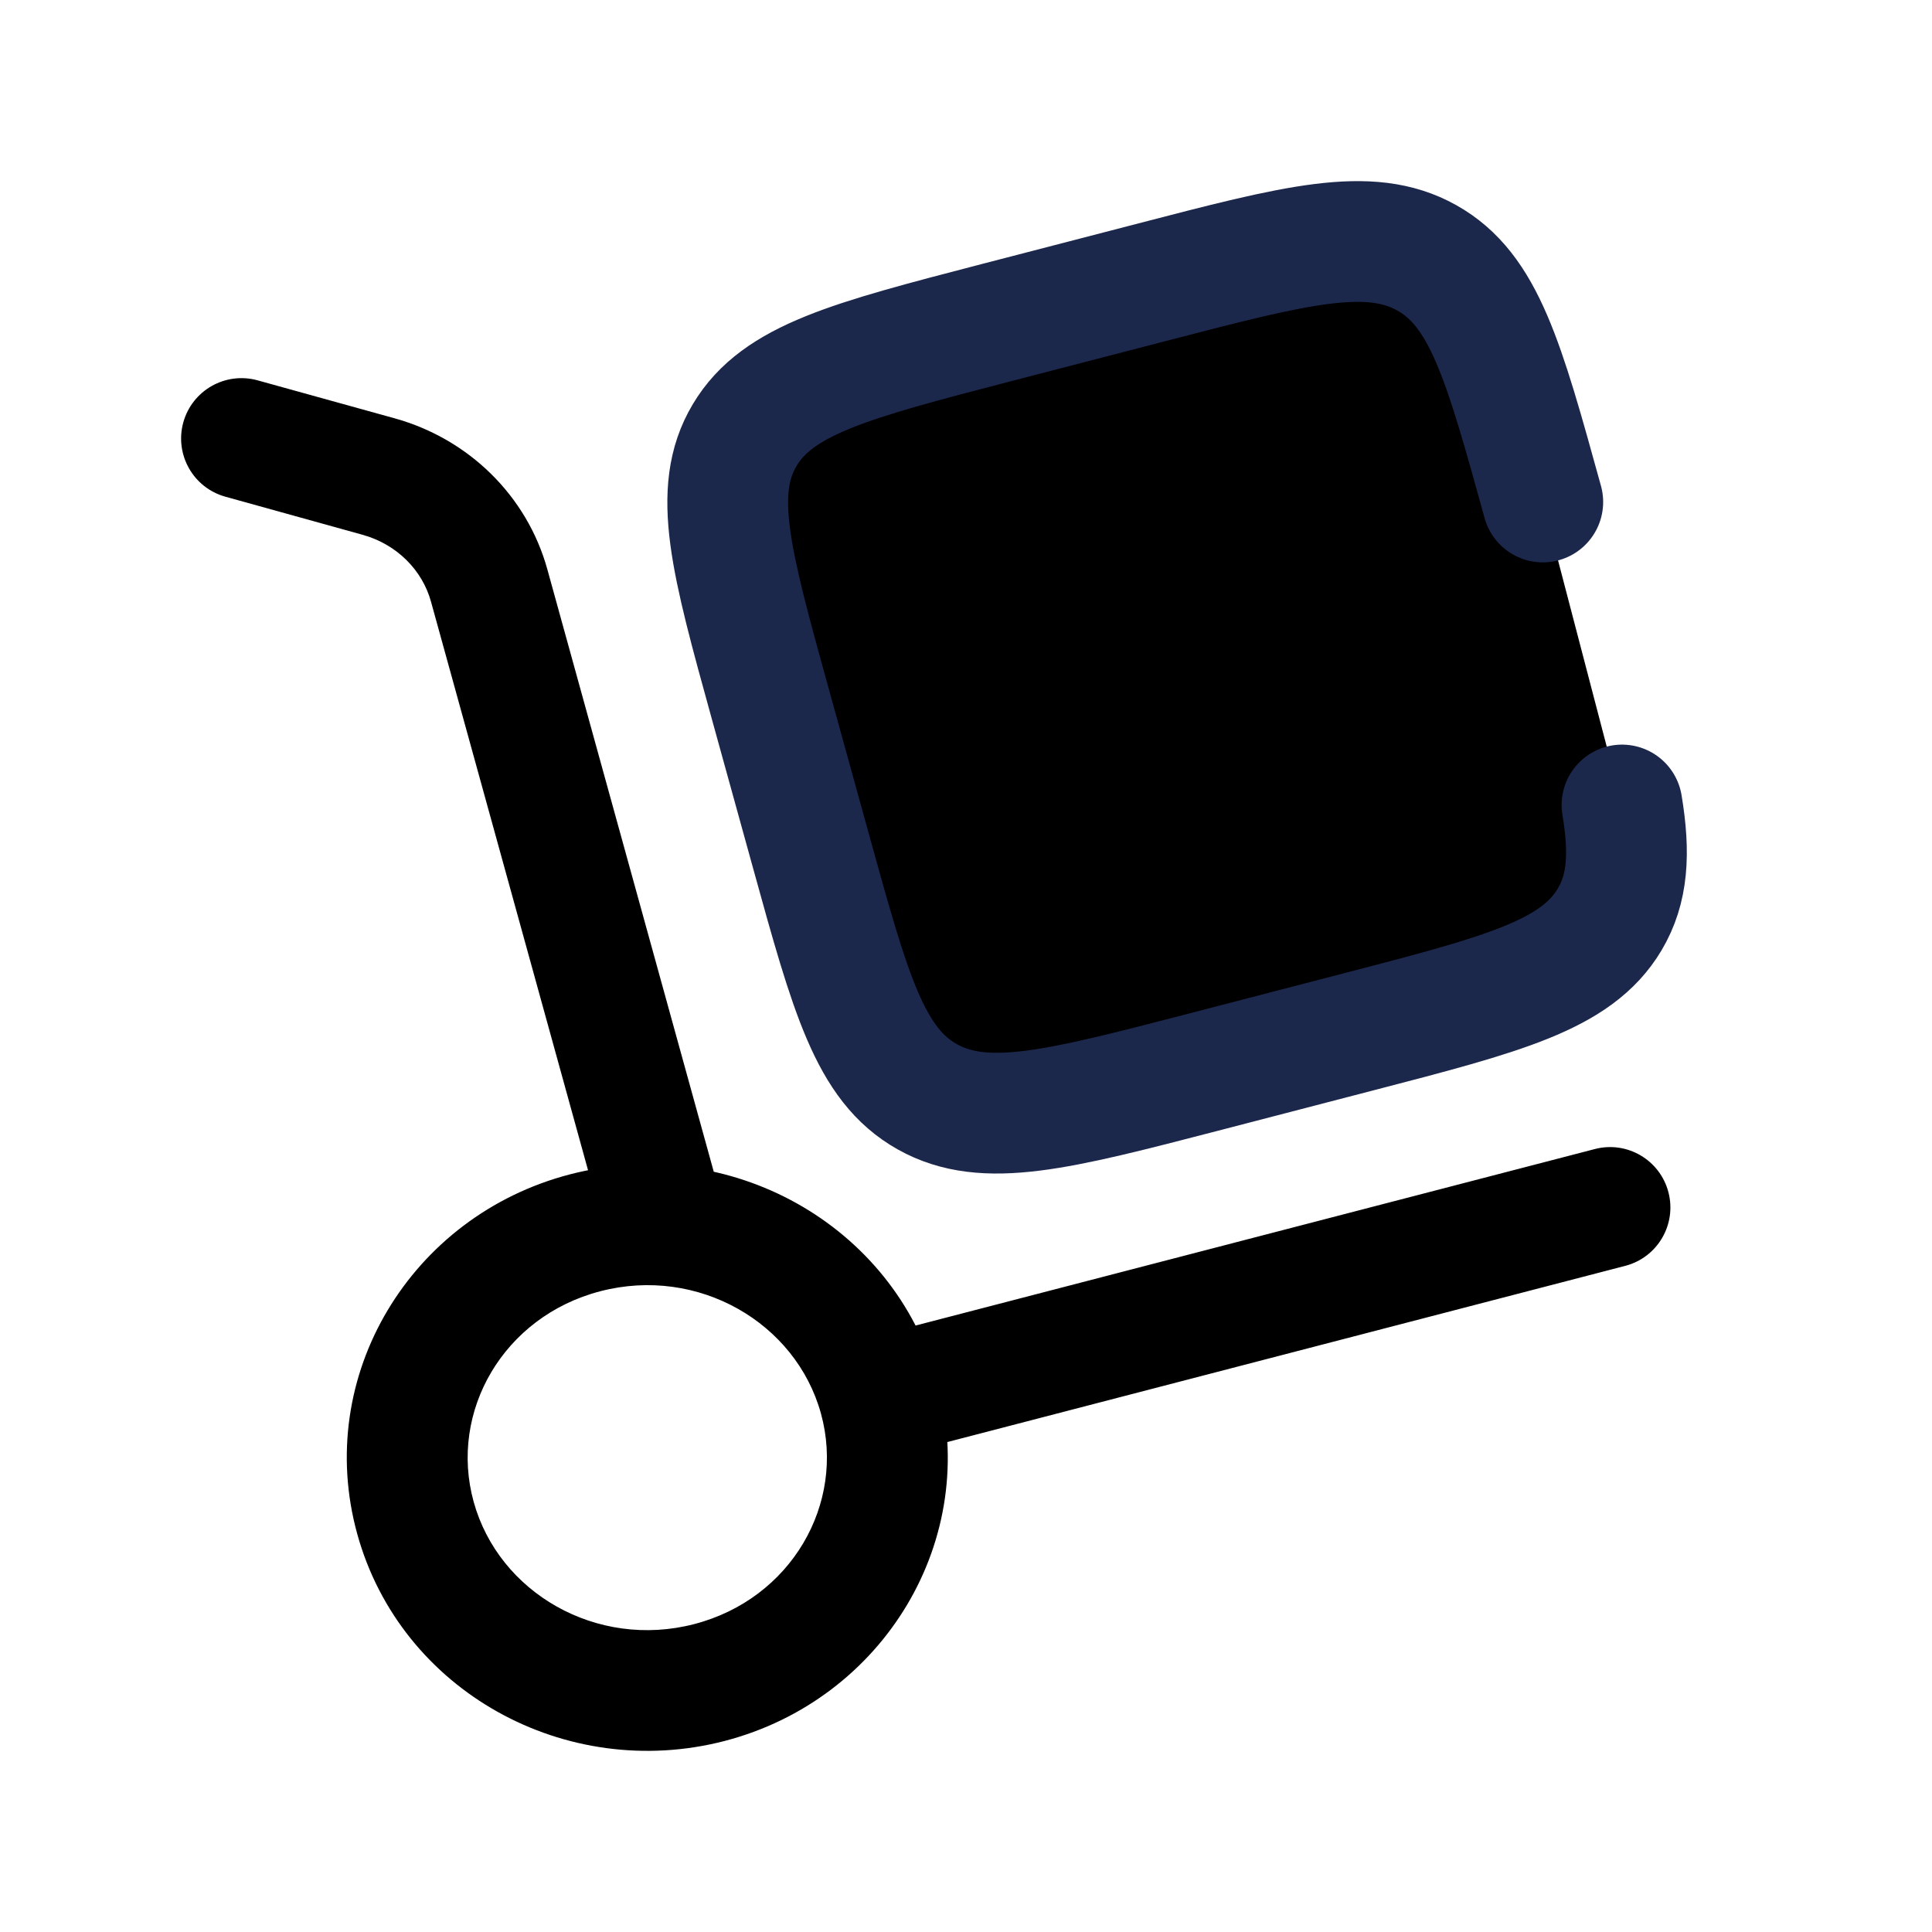
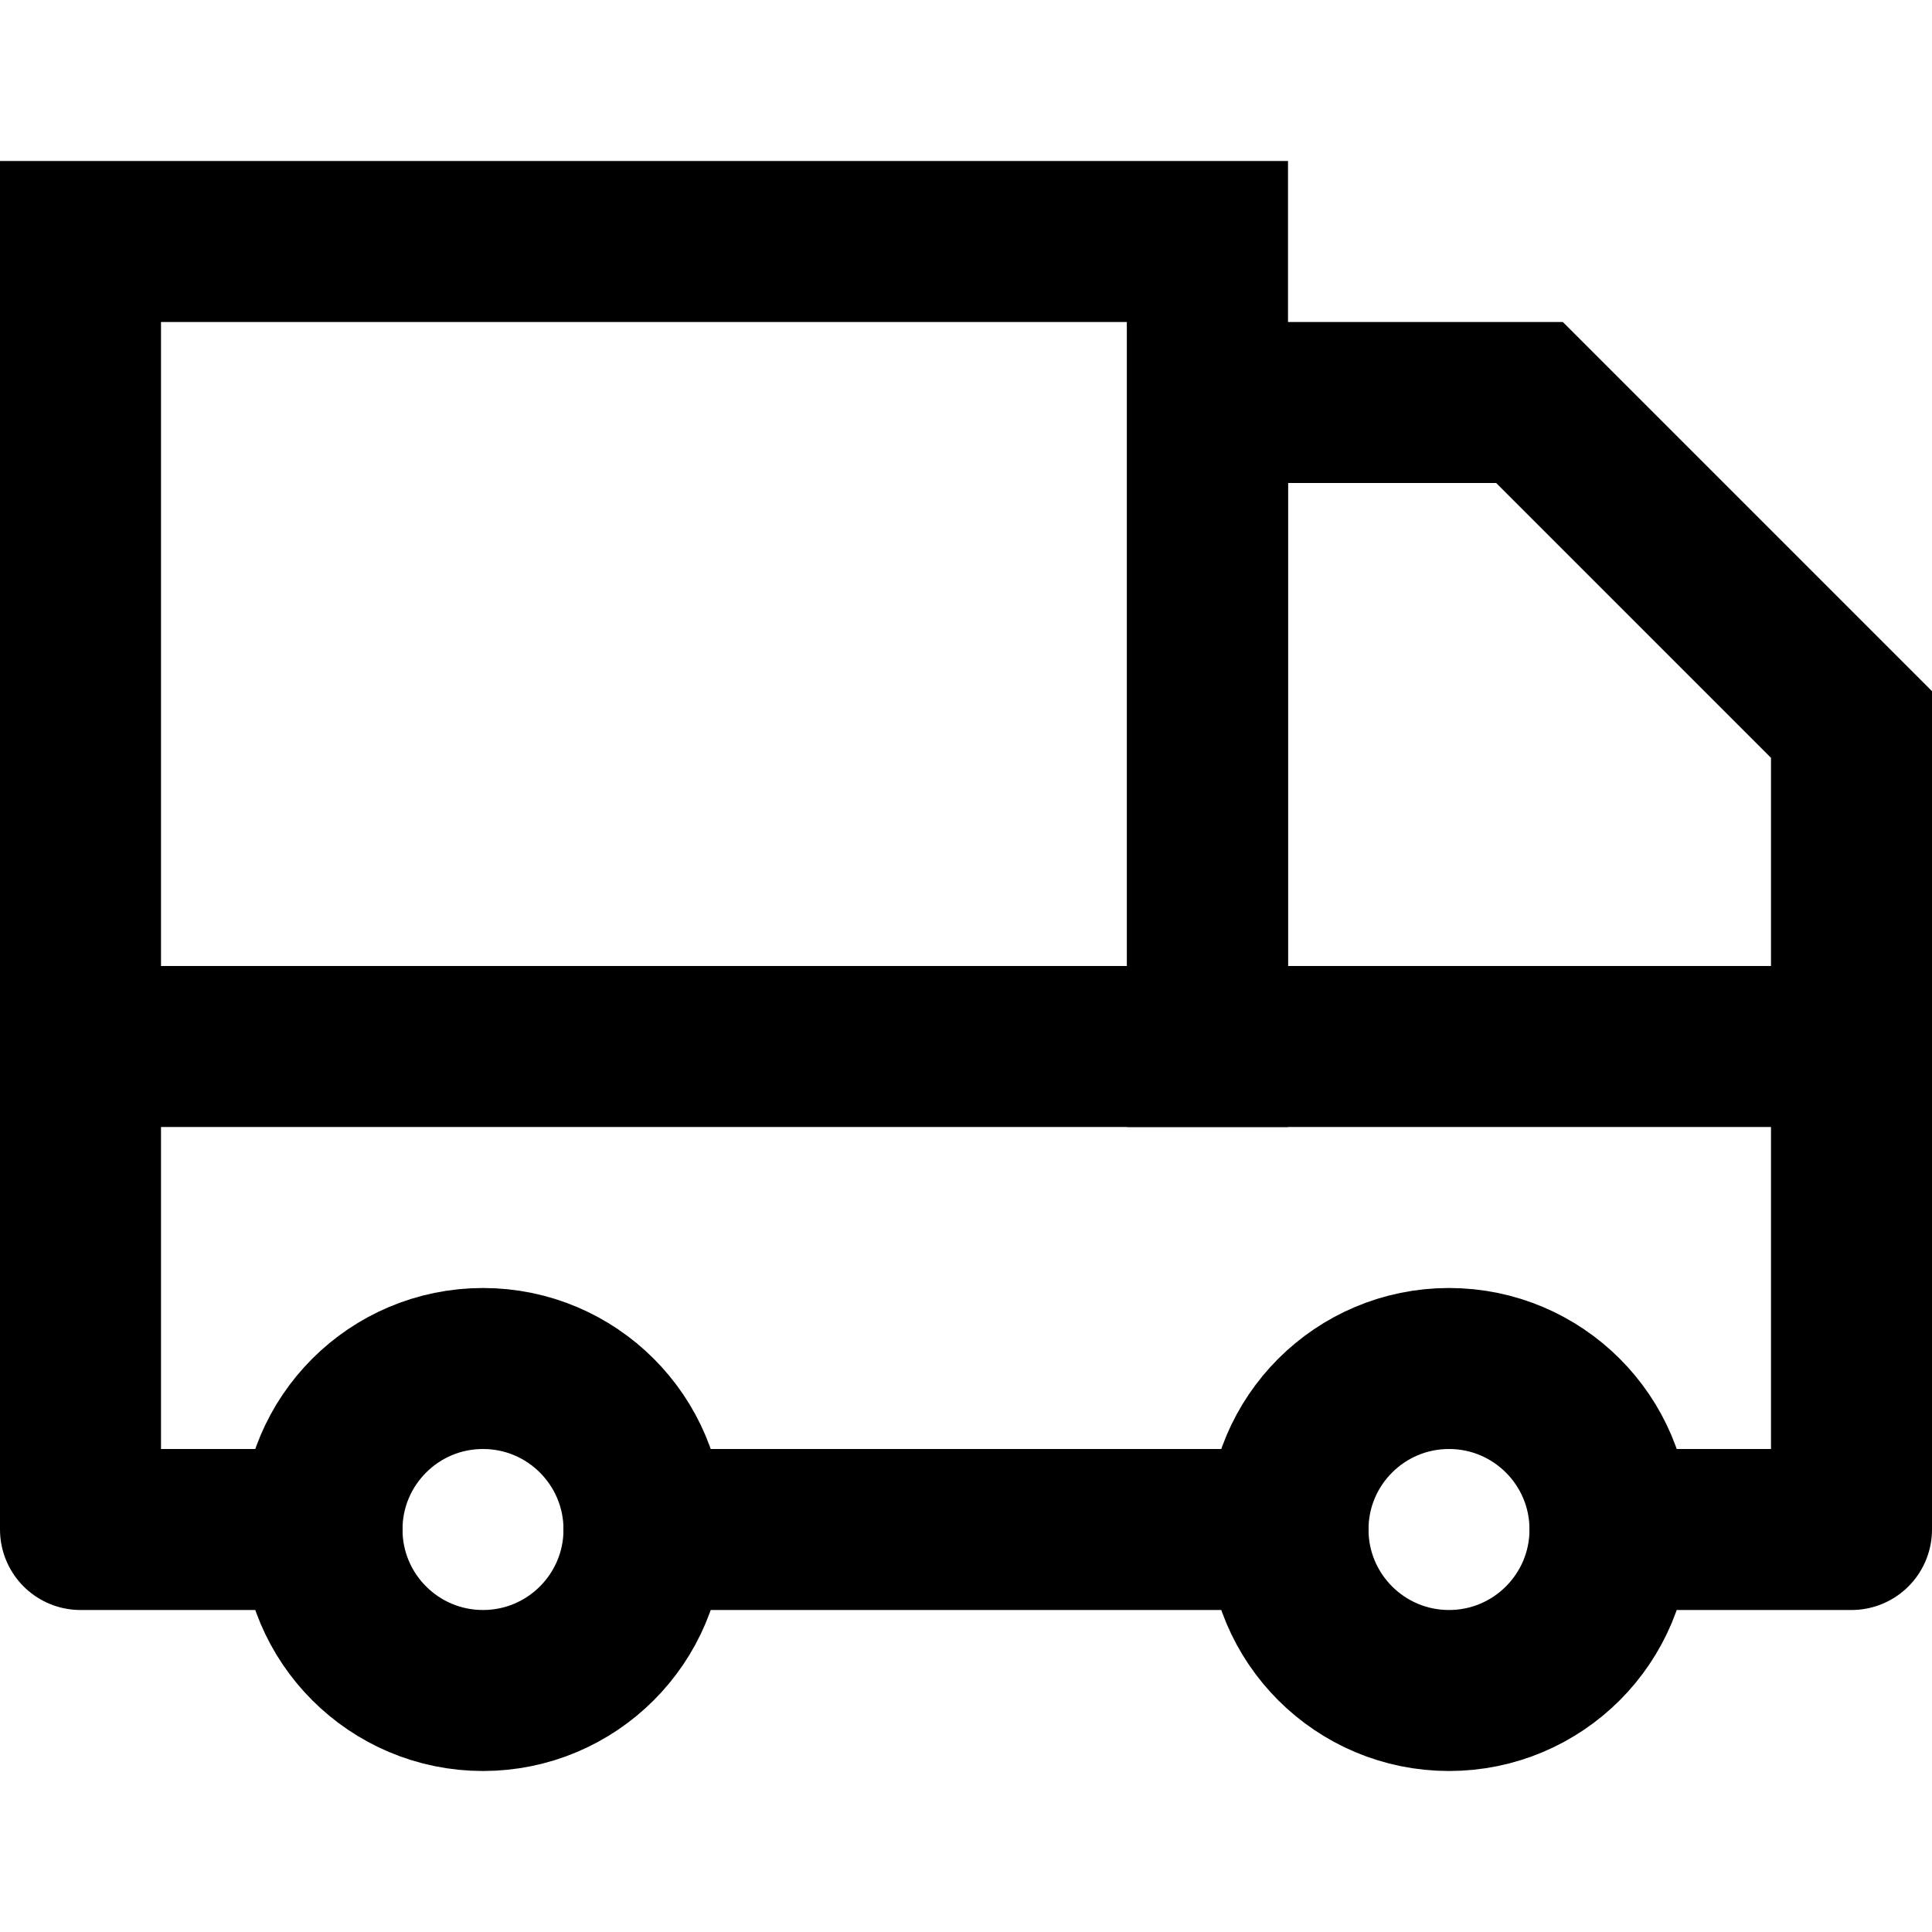
- <svg xmlns="http://www.w3.org/2000/svg" width="800px" height="800px" viewBox="0 0 24 24" fill="#000000">
-   <path d="M7.506 15.265C7.617 15.664 8.03 15.898 8.429 15.788C8.828 15.678 9.062 15.264 8.952 14.865L7.506 15.265ZM6.077 7.274L6.8 7.075V7.075L6.077 7.274ZM4.704 5.92L4.503 6.643L4.704 5.92ZM3.201 4.725C2.801 4.614 2.388 4.848 2.277 5.247C2.167 5.646 2.4 6.059 2.799 6.17L3.201 4.725ZM20.189 15.725C20.59 15.621 20.83 15.212 20.726 14.811C20.622 14.41 20.212 14.169 19.811 14.274L20.189 15.725ZM10.198 17.559C10.507 18.68 9.828 19.862 8.624 20.175L9.001 21.627C10.978 21.113 12.186 19.124 11.644 17.159L10.198 17.559ZM8.624 20.175C7.412 20.49 6.196 19.786 5.884 18.656L4.438 19.056C4.978 21.011 7.032 22.138 9.001 21.627L8.624 20.175ZM5.884 18.656C5.574 17.535 6.254 16.353 7.458 16.04L7.081 14.588C5.104 15.102 3.895 17.091 4.438 19.056L5.884 18.656ZM7.458 16.04C8.67 15.725 9.886 16.429 10.198 17.559L11.644 17.159C11.104 15.204 9.05 14.077 7.081 14.588L7.458 16.04ZM8.952 14.865L6.8 7.075L5.354 7.474L7.506 15.265L8.952 14.865ZM4.904 5.197L3.201 4.725L2.799 6.17L4.503 6.643L4.904 5.197ZM6.8 7.075C6.547 6.158 5.821 5.452 4.904 5.197L4.503 6.643C4.929 6.761 5.246 7.082 5.354 7.474L6.8 7.075ZM11.109 18.085L20.189 15.725L19.811 14.274L10.732 16.633L11.109 18.085Z" fill="#000000" />
-   <path d="M19.165 6.236C18.68 4.48 18.437 3.602 17.724 3.203C17.011 2.804 16.106 3.039 14.296 3.51L12.376 4.008C10.566 4.479 9.661 4.714 9.25 5.406C8.838 6.097 9.08 6.975 9.565 8.73L10.08 10.593C10.565 12.348 10.807 13.226 11.52 13.625C12.233 14.024 13.138 13.789 14.948 13.319L16.868 12.82C18.678 12.35 19.583 12.114 19.995 11.423C20.221 11.043 20.25 10.607 20.149 10" stroke="#1C274C" stroke-width="1.5" stroke-linecap="round" />
+ <svg xmlns="http://www.w3.org/2000/svg" width="24" height="24" viewBox="0 0 24 24" fill="none">
+   <path d="M1 3H15V13H1V3Z" stroke="#000000" stroke-width="2" fill="none" />
+   <path d="M15 5H19L23 9V13H15V5Z" stroke="#000000" stroke-width="2" fill="none" />
+   <circle cx="6" cy="19" r="2" stroke="#000000" stroke-width="2" fill="none" />
+   <circle cx="18" cy="19" r="2" stroke="#000000" stroke-width="2" fill="none" />
+   <path d="M8 19H16" stroke="#000000" stroke-width="2" stroke-linecap="round" />
+   <path d="M1 13V19H4" stroke="#000000" stroke-width="2" stroke-linecap="round" stroke-linejoin="round" />
+   <path d="M20 19H23V13" stroke="#000000" stroke-width="2" stroke-linecap="round" stroke-linejoin="round" />
</svg>
